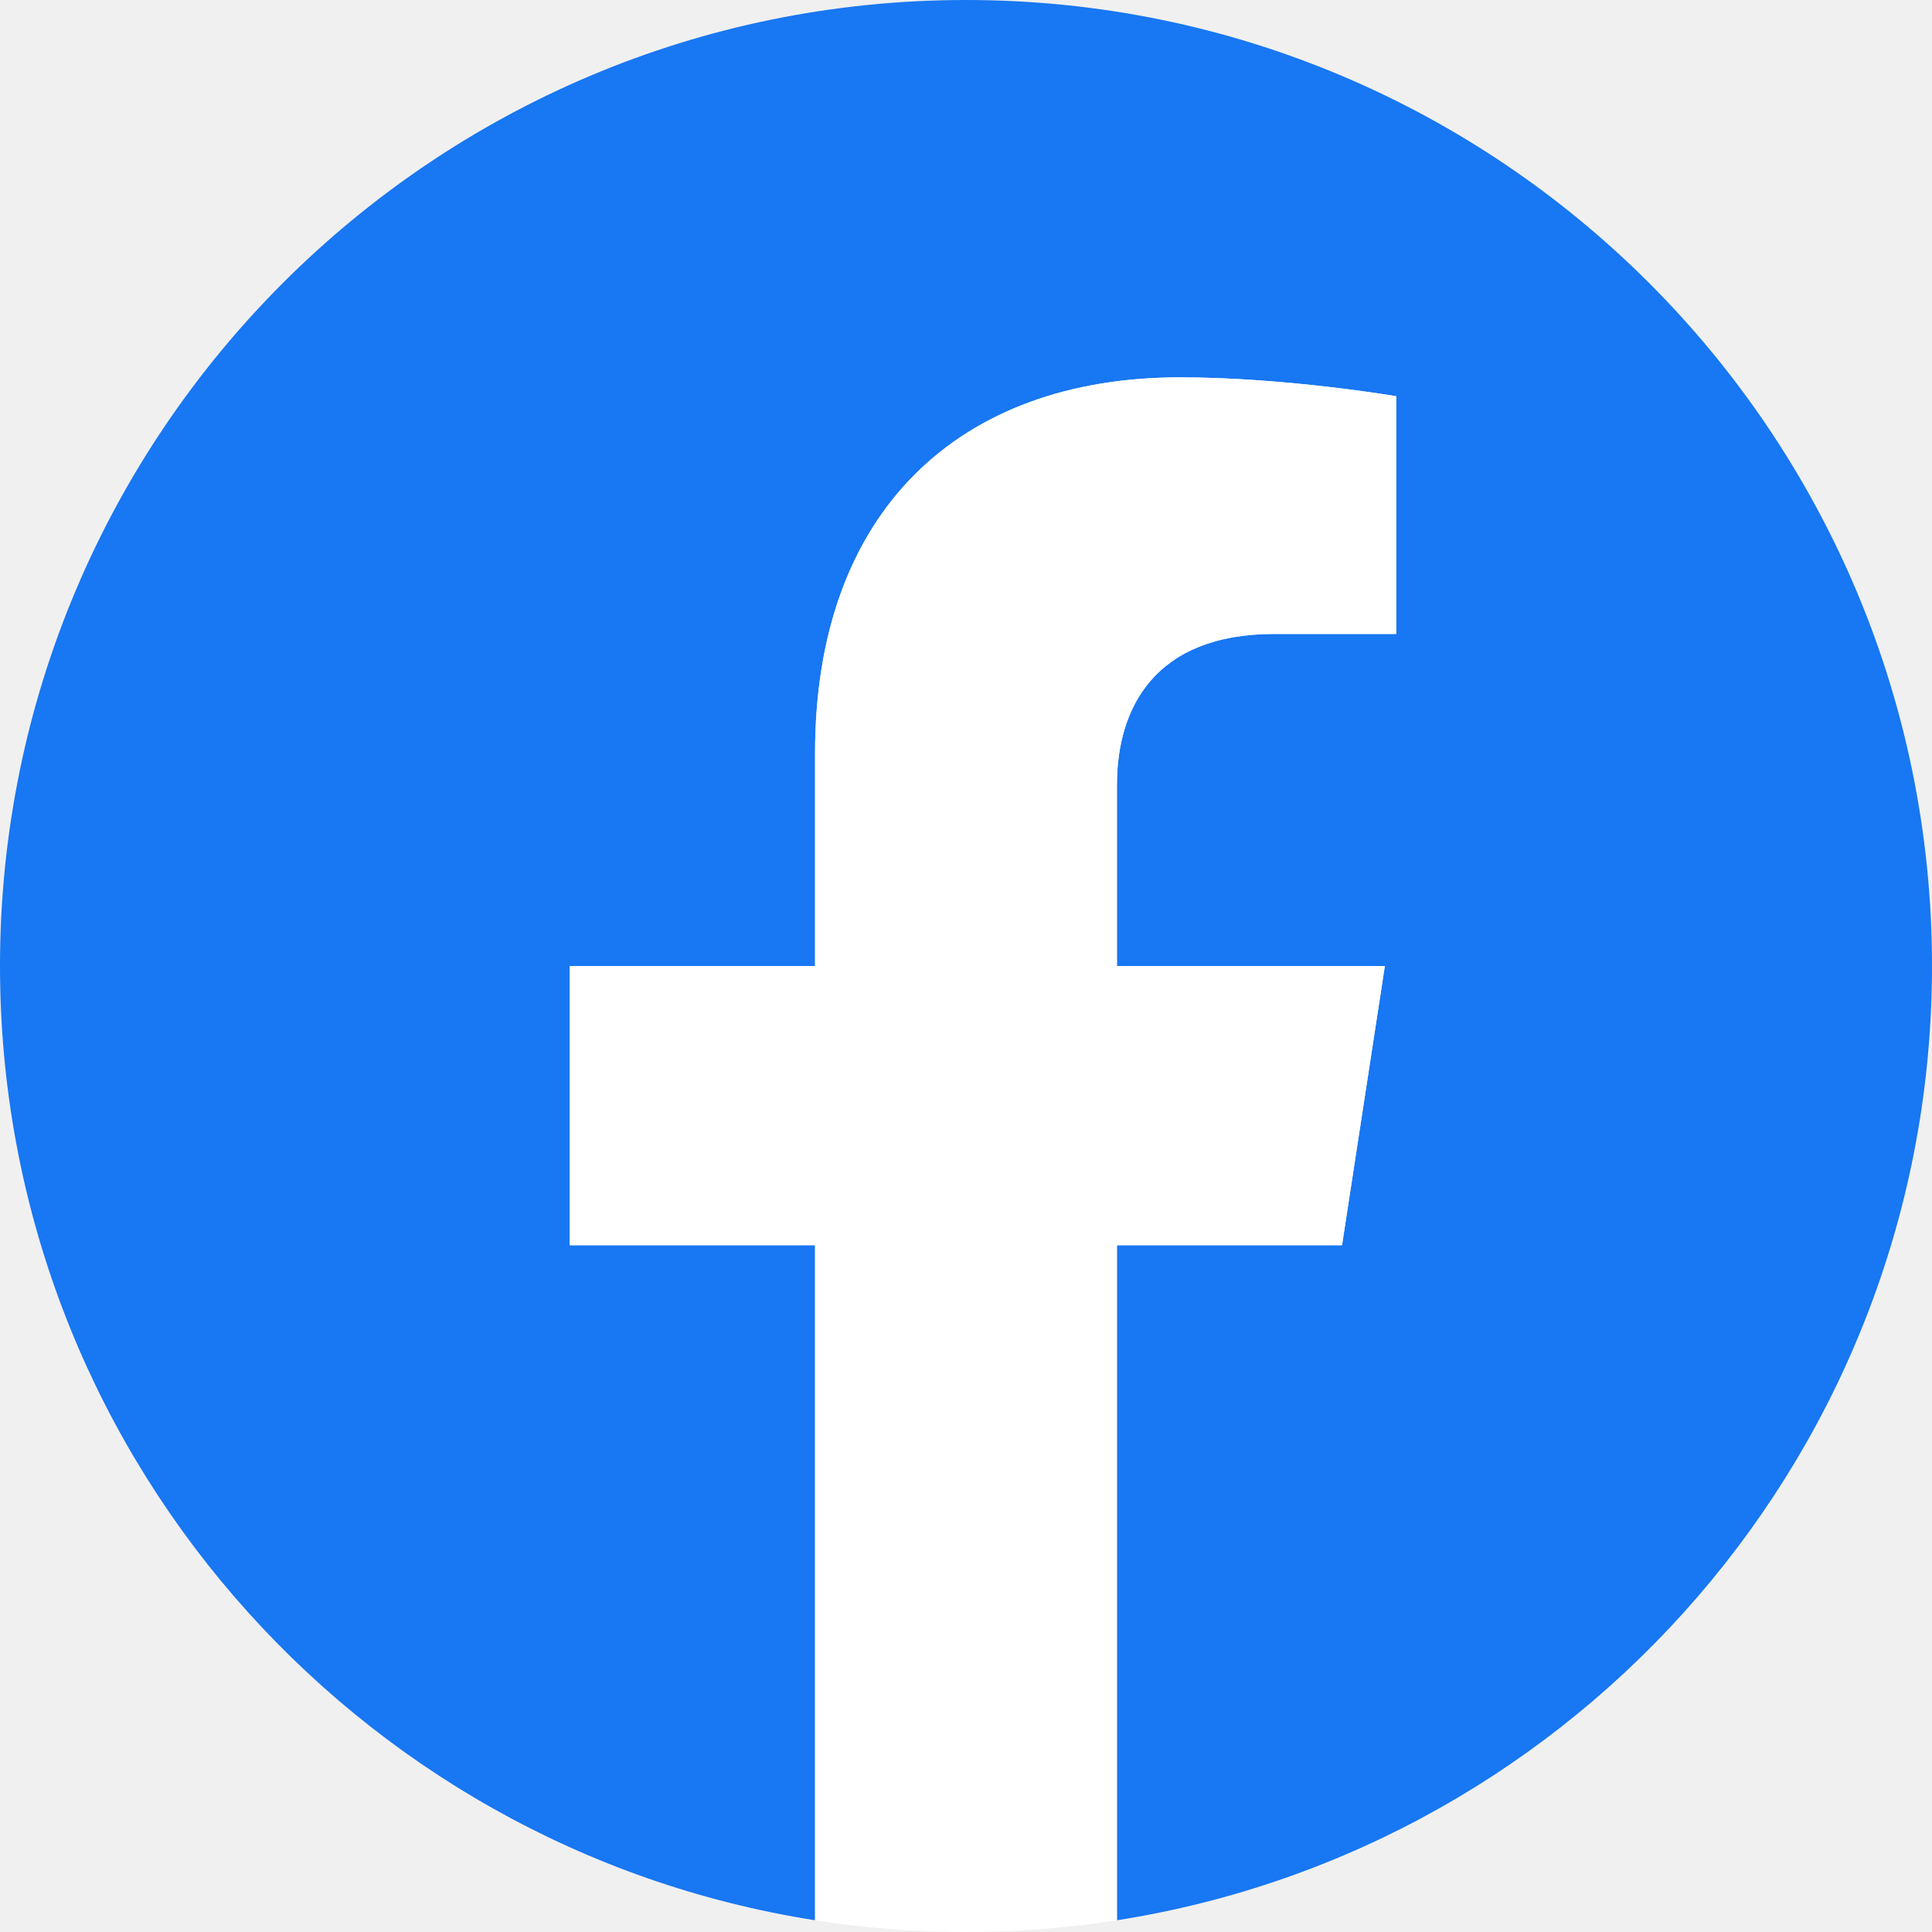
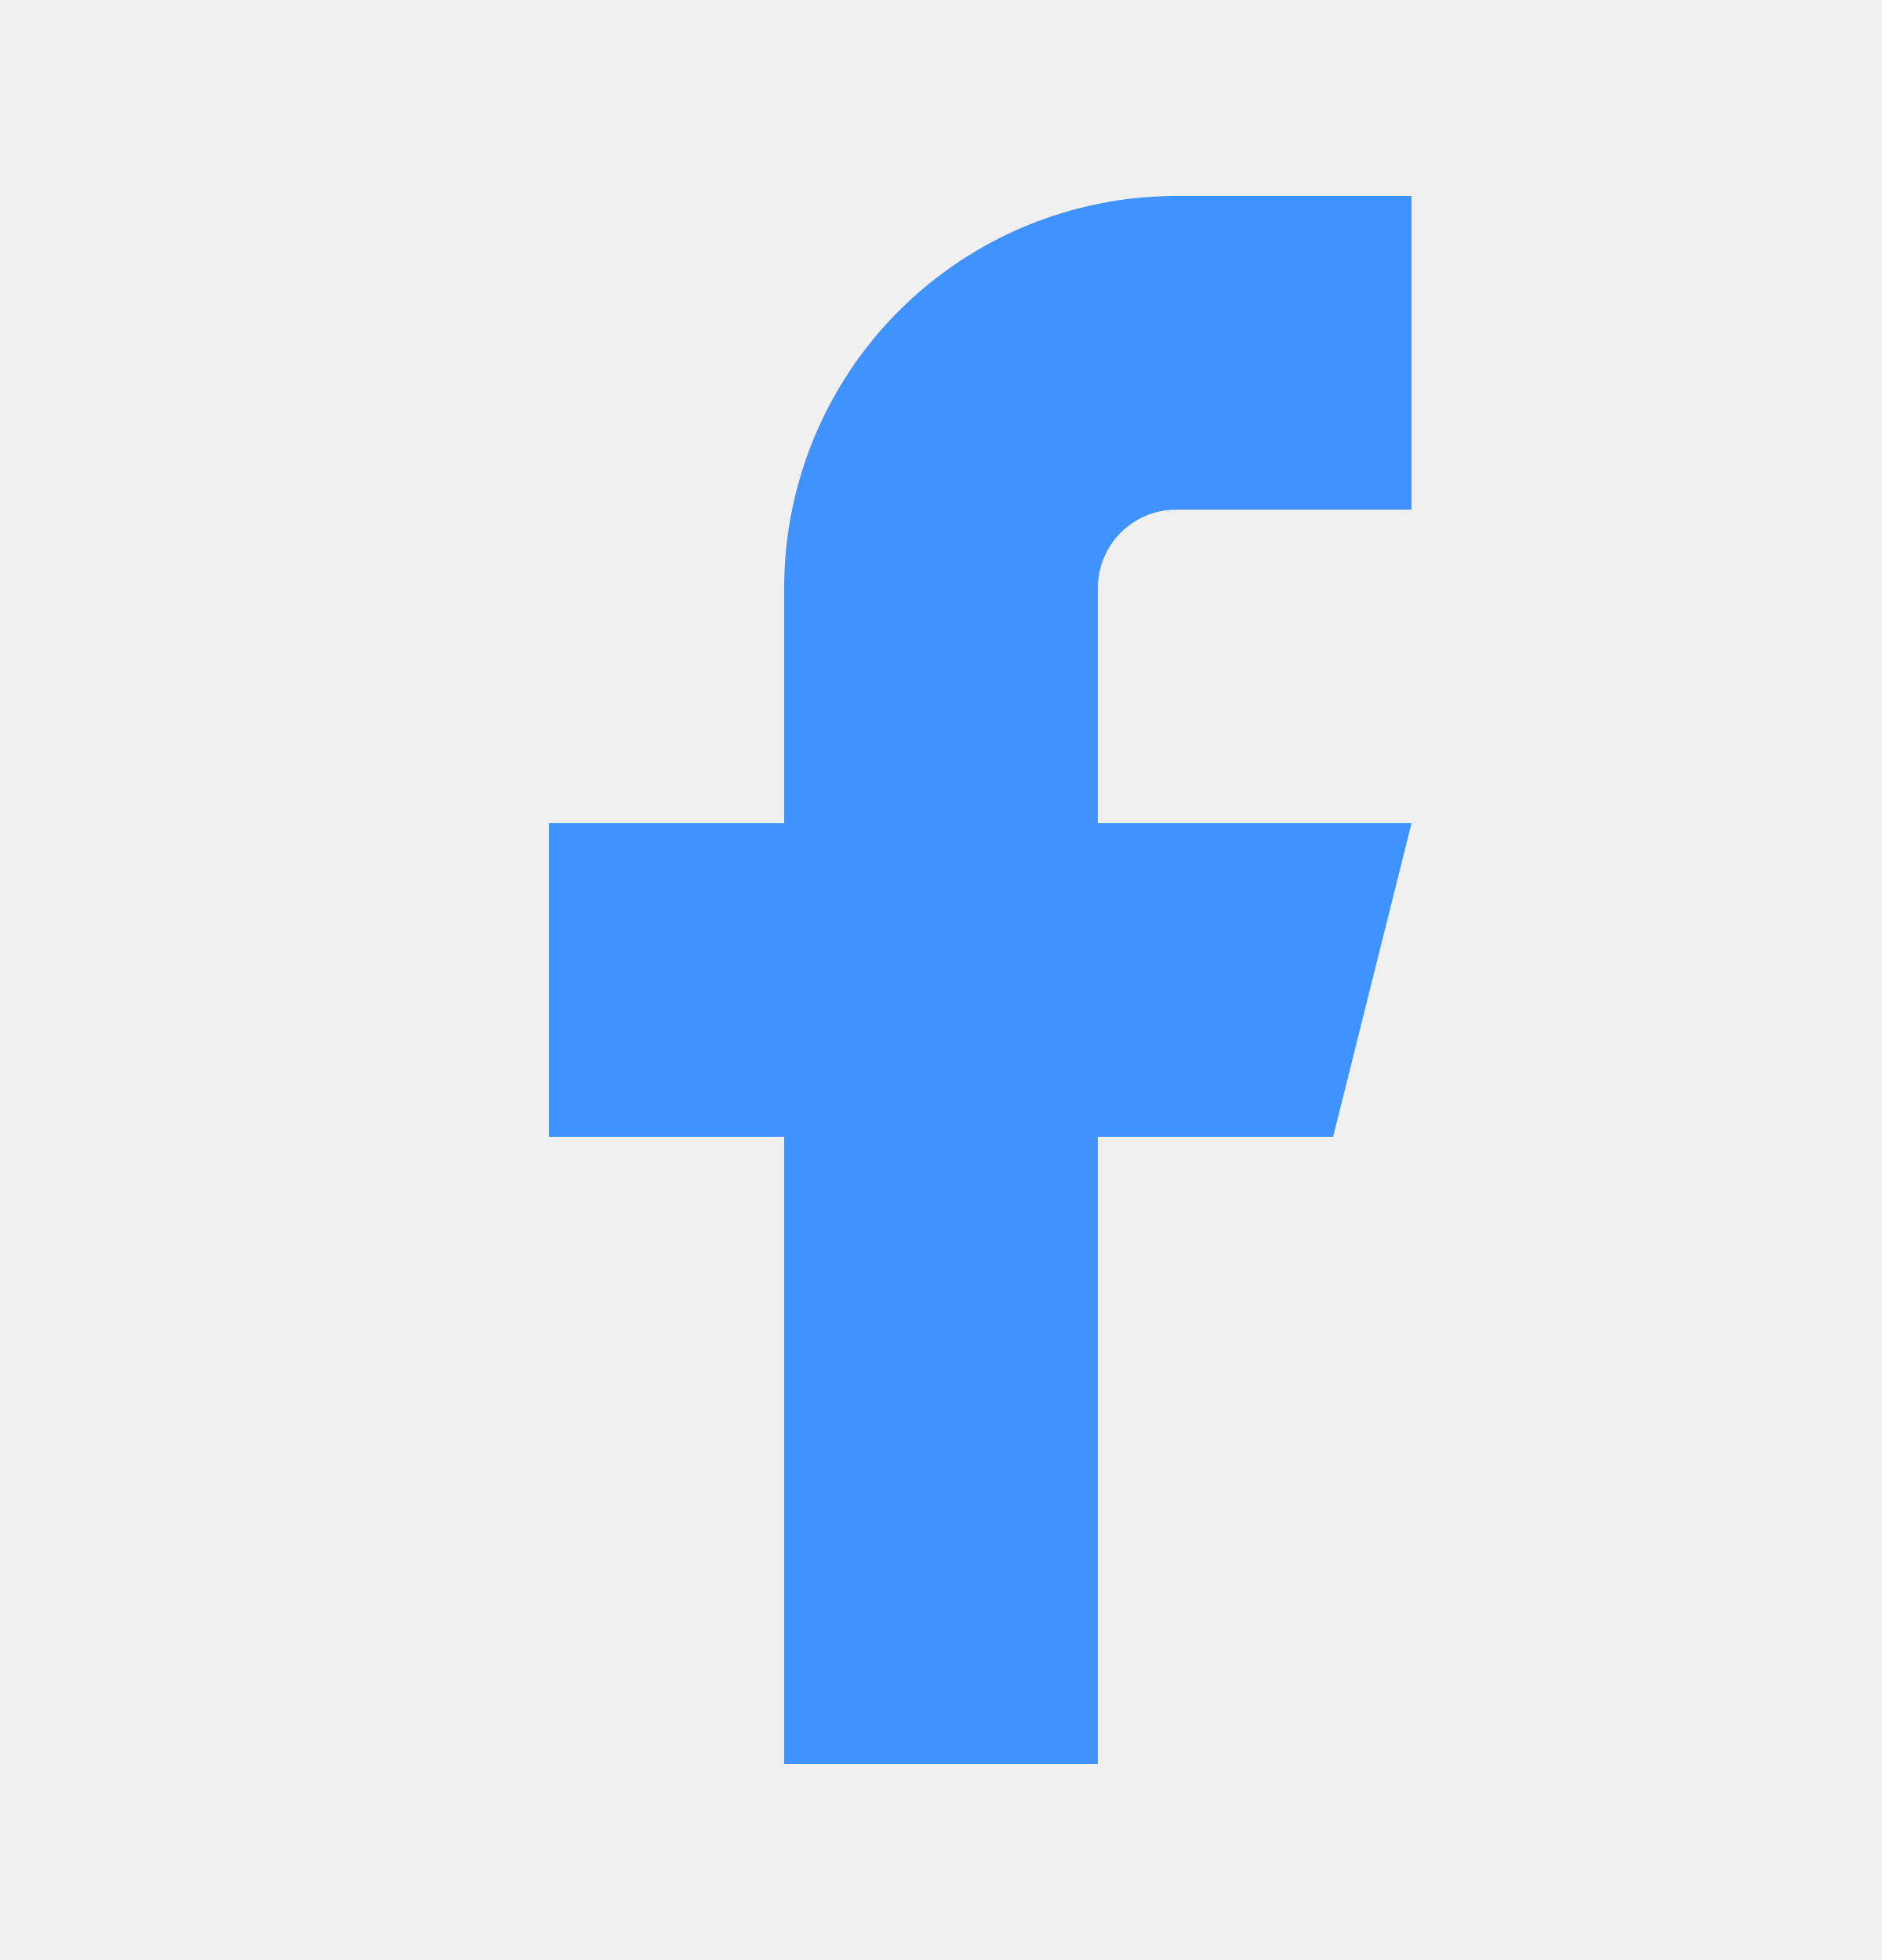
- <svg xmlns="http://www.w3.org/2000/svg" height="100%" style="fill-rule:evenodd;clip-rule:evenodd;stroke-linejoin:round;stroke-miterlimit:2;" version="1.1" viewBox="0 0 512 512" width="100%" xml:space="preserve">
-   <g>
-     <path d="M512,256c0,-141.385 -114.615,-256 -256,-256c-141.385,0 -256,114.615 -256,256c0,127.777 93.616,233.685 216,252.89l0,-178.89l-65,0l0,-74l65,0l0,-56.4c0,-64.16 38.219,-99.6 96.695,-99.6c28.009,0 57.305,5 57.305,5l0,63l-32.281,0c-31.801,0 -41.719,19.733 -41.719,39.978l0,48.022l71,0l-11.35,74l-59.65,0l0,178.89c122.385,-19.205 216,-125.113 216,-252.89Z" style="fill:#1877f2;fill-rule:nonzero;" />
-     <path d="M355.65,330l11.35,-74l-71,0l0,-48.022c0,-20.245 9.917,-39.978 41.719,-39.978l32.281,0l0,-63c0,0 -29.297,-5 -57.305,-5c-58.476,0 -96.695,35.44 -96.695,99.6l0,56.4l-65,0l0,74l65,0l0,178.89c13.033,2.045 26.392,3.11 40,3.11c13.608,0 26.966,-1.065 40,-3.11l0,-178.89l59.65,0Z" style="fill:#fff;fill-rule:nonzero;" />
-   </g>
+ <svg xmlns="http://www.w3.org/2000/svg" width="24" height="25" viewBox="0 0 24 25" fill="none">
+   <path d="M18 2.5H15C13.674 2.5 12.402 3.027 11.464 3.964C10.527 4.902 10 6.174 10 7.5V10.5H7V14.5H10V22.5H14V14.5H17L18 10.5H14V7.5C14 7.235 14.105 6.98 14.293 6.793C14.48 6.605 14.735 6.5 15 6.5H18V2.5Z" fill="#4092FF" />
</svg>
